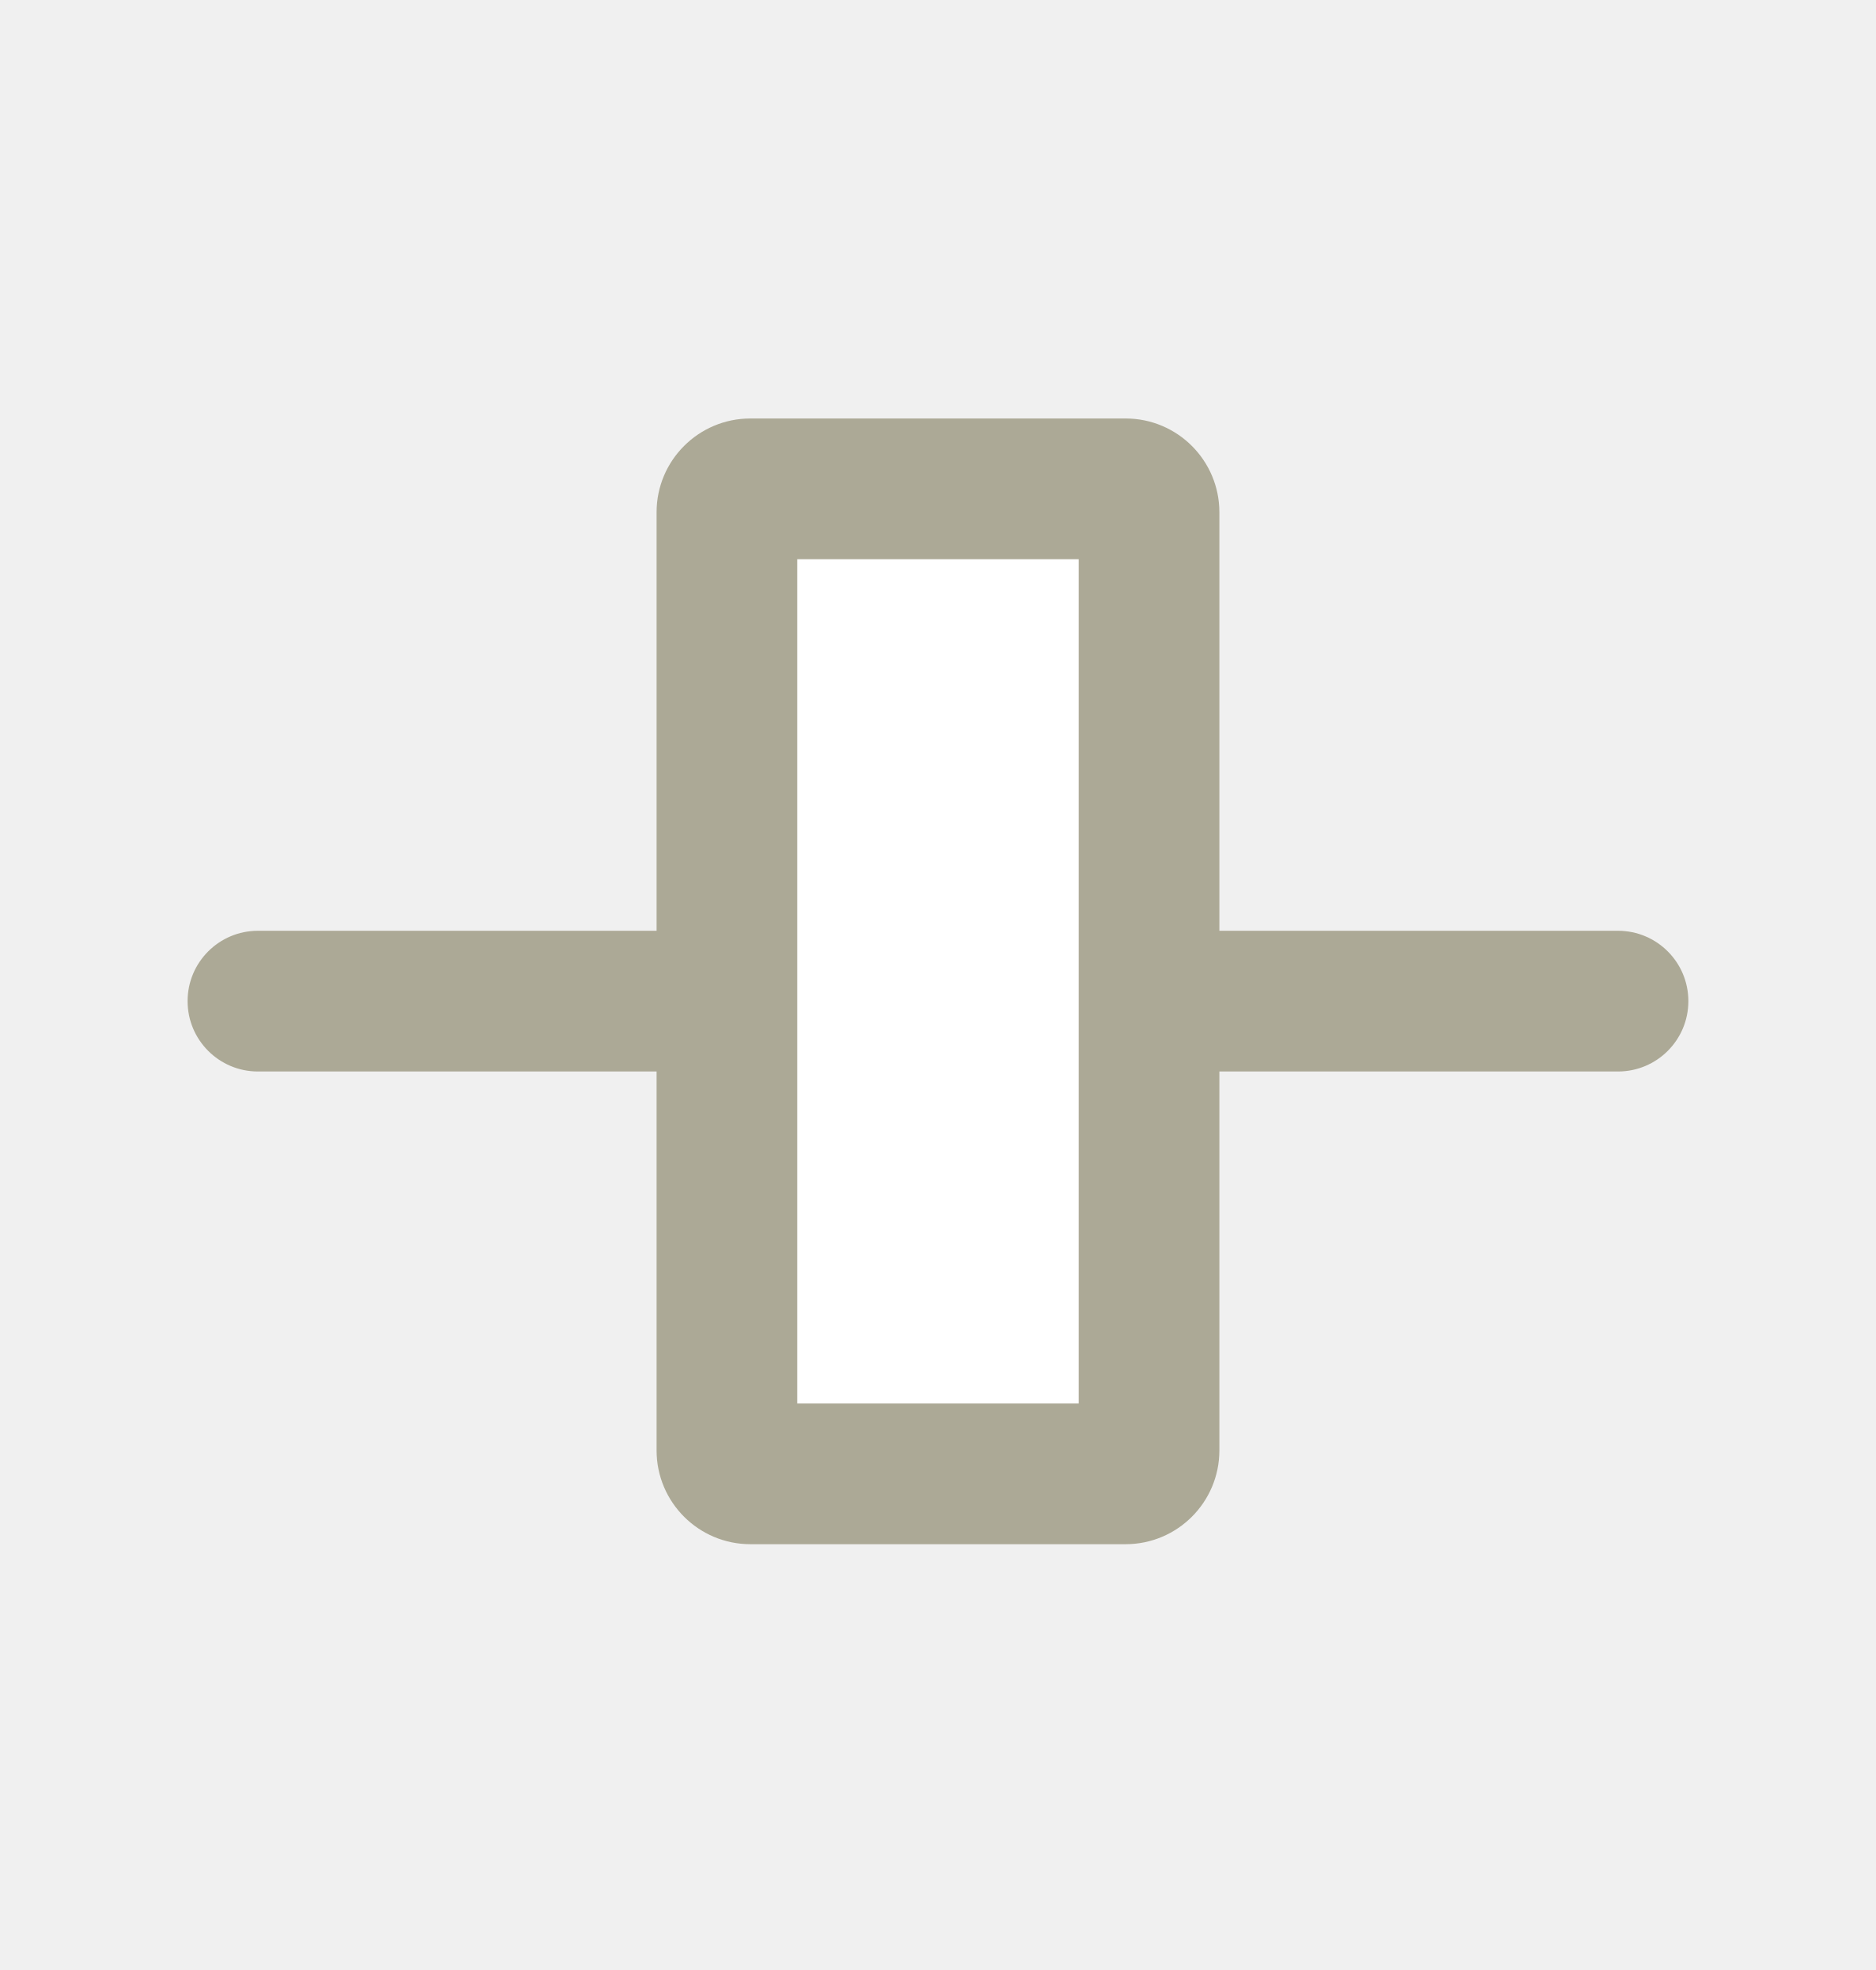
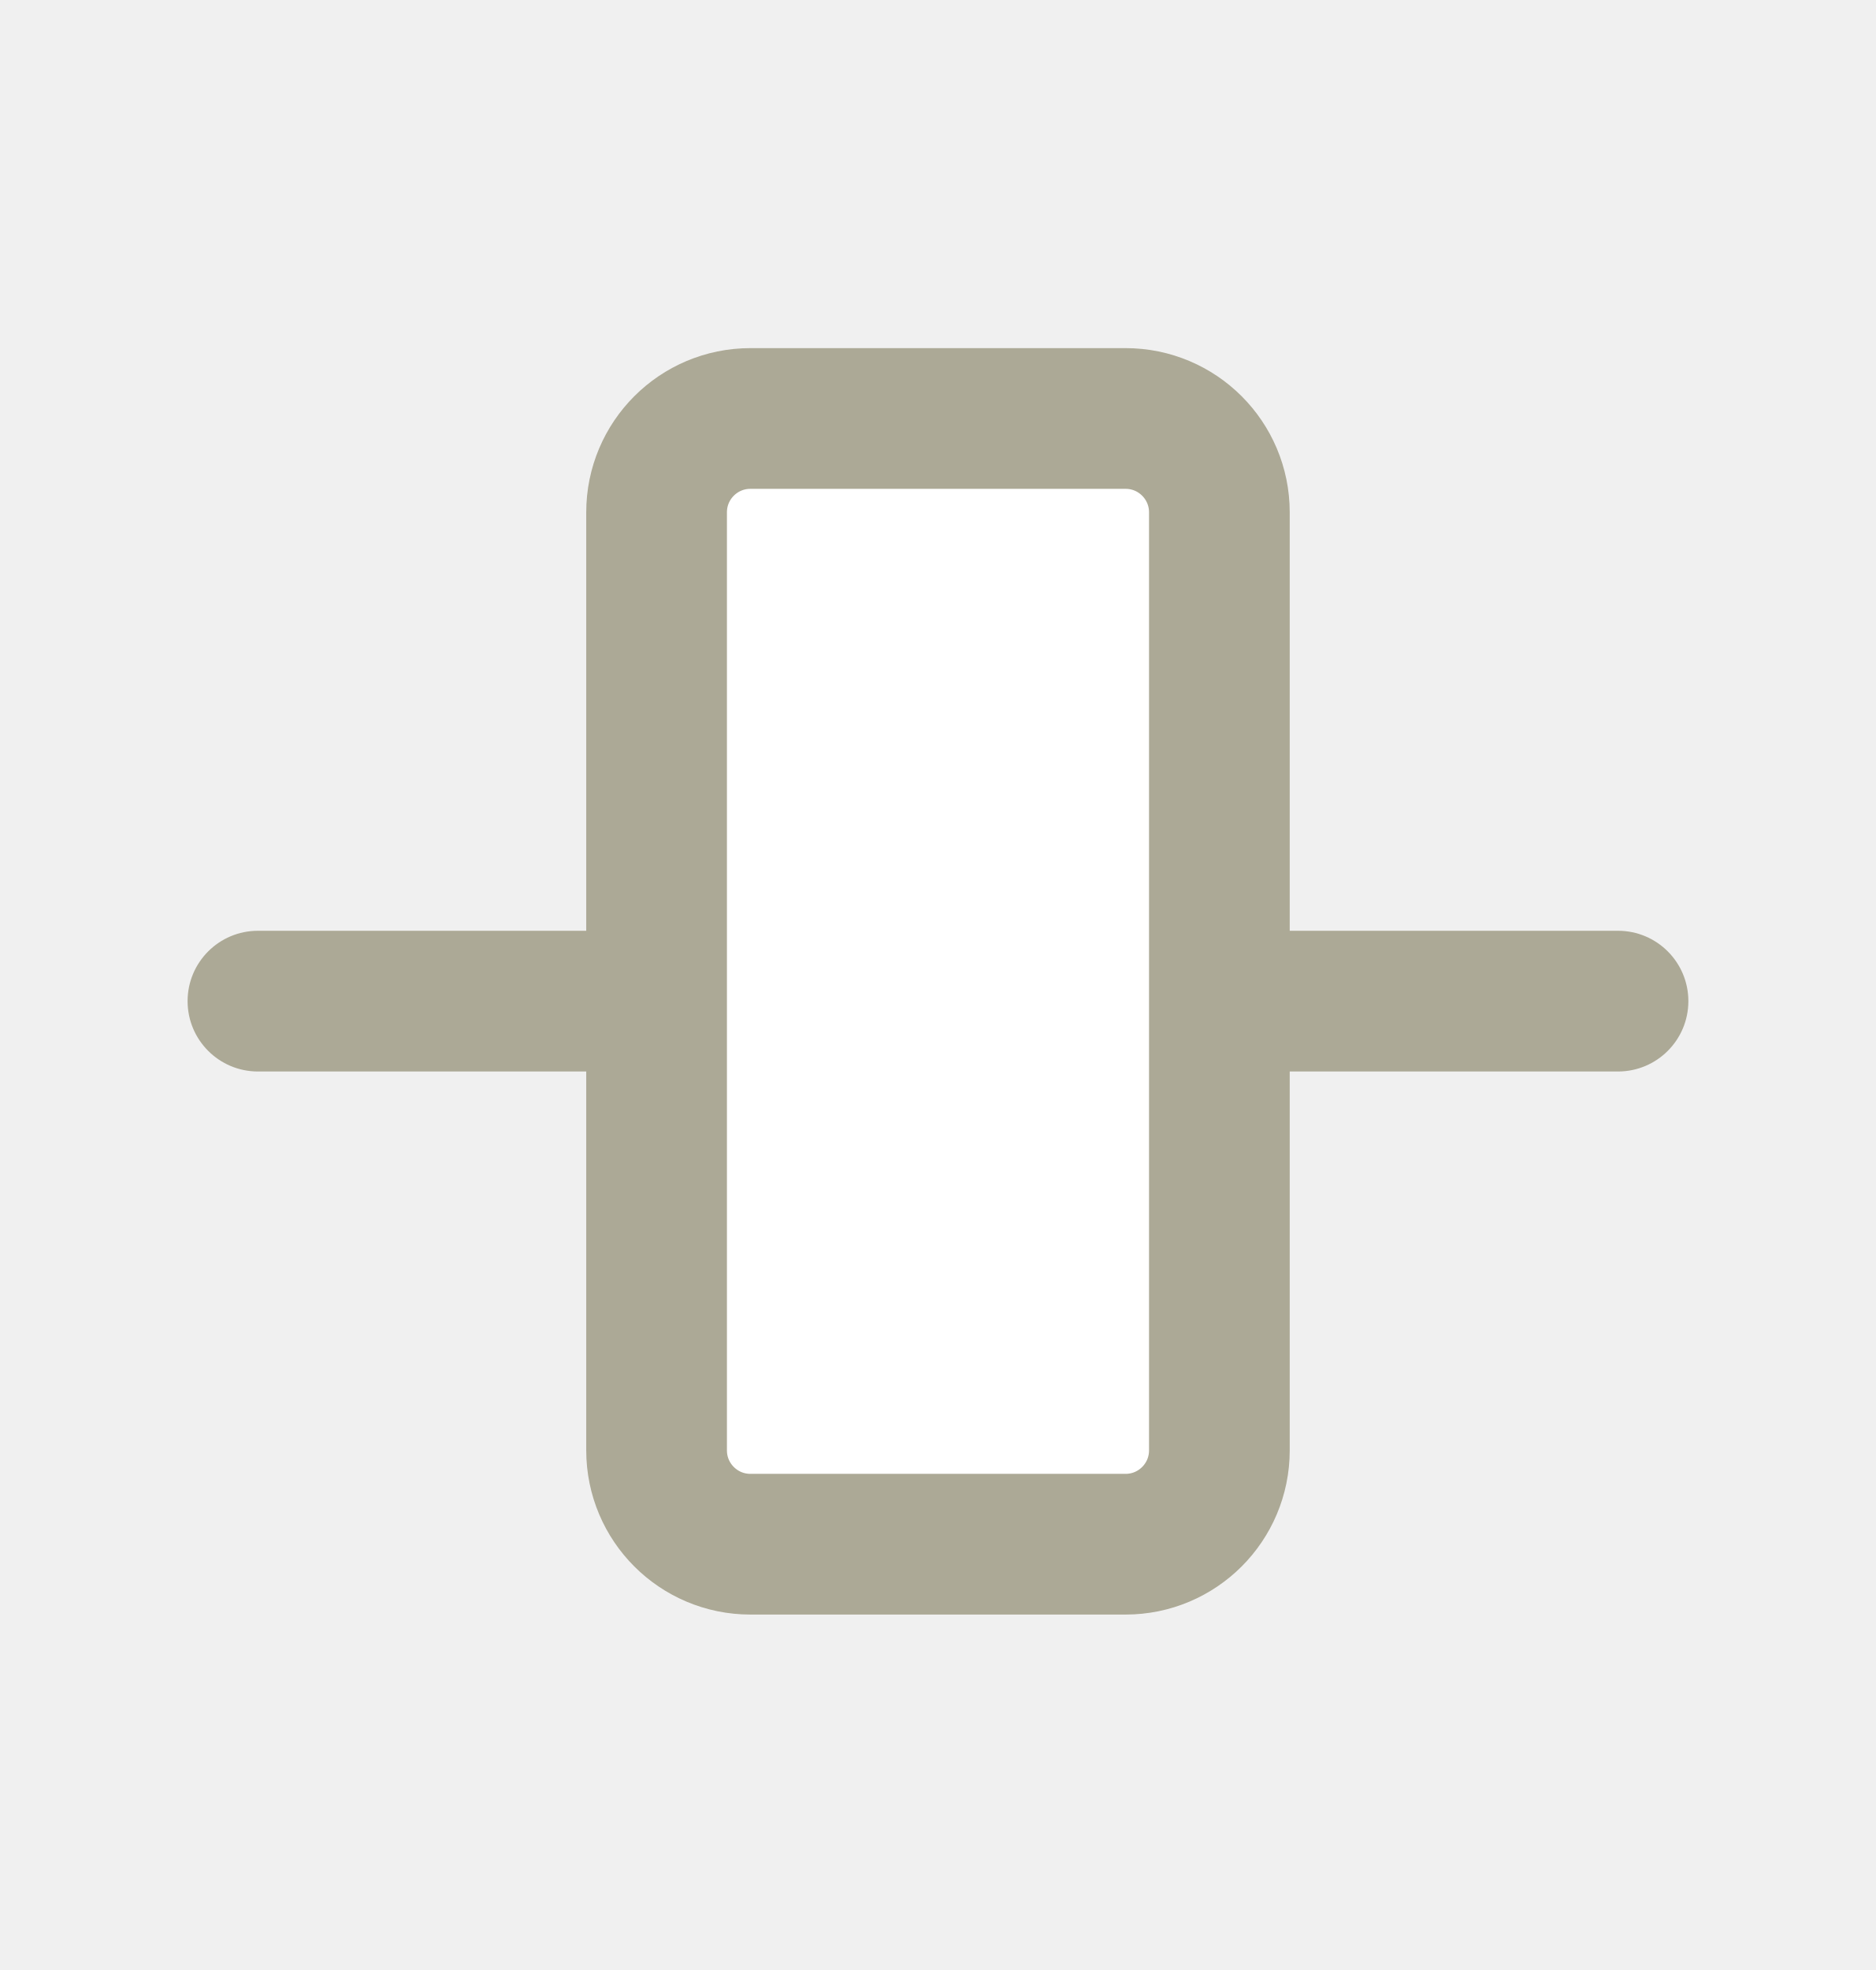
<svg xmlns="http://www.w3.org/2000/svg" width="20" height="21" viewBox="0 0 20 21" fill="none">
  <rect x="2" y="9.922" width="16" height="1.5" rx="0.75" fill="#ACA996" />
-   <mask id="path-2-inside-1_192_2525" fill="white">
-     <rect x="7" y="4.461" width="6" height="12" rx="1" />
-   </mask>
-   <rect x="7" y="4.461" width="6" height="12" rx="1" fill="white" stroke="#ACA996" stroke-width="3" mask="url(#path-2-inside-1_192_2525)" />
+   <rect x="7" y="4.461" width="6" height="12" rx="1" fill="white" stroke="#ACA996" stroke-width="1.5" />
</svg>
